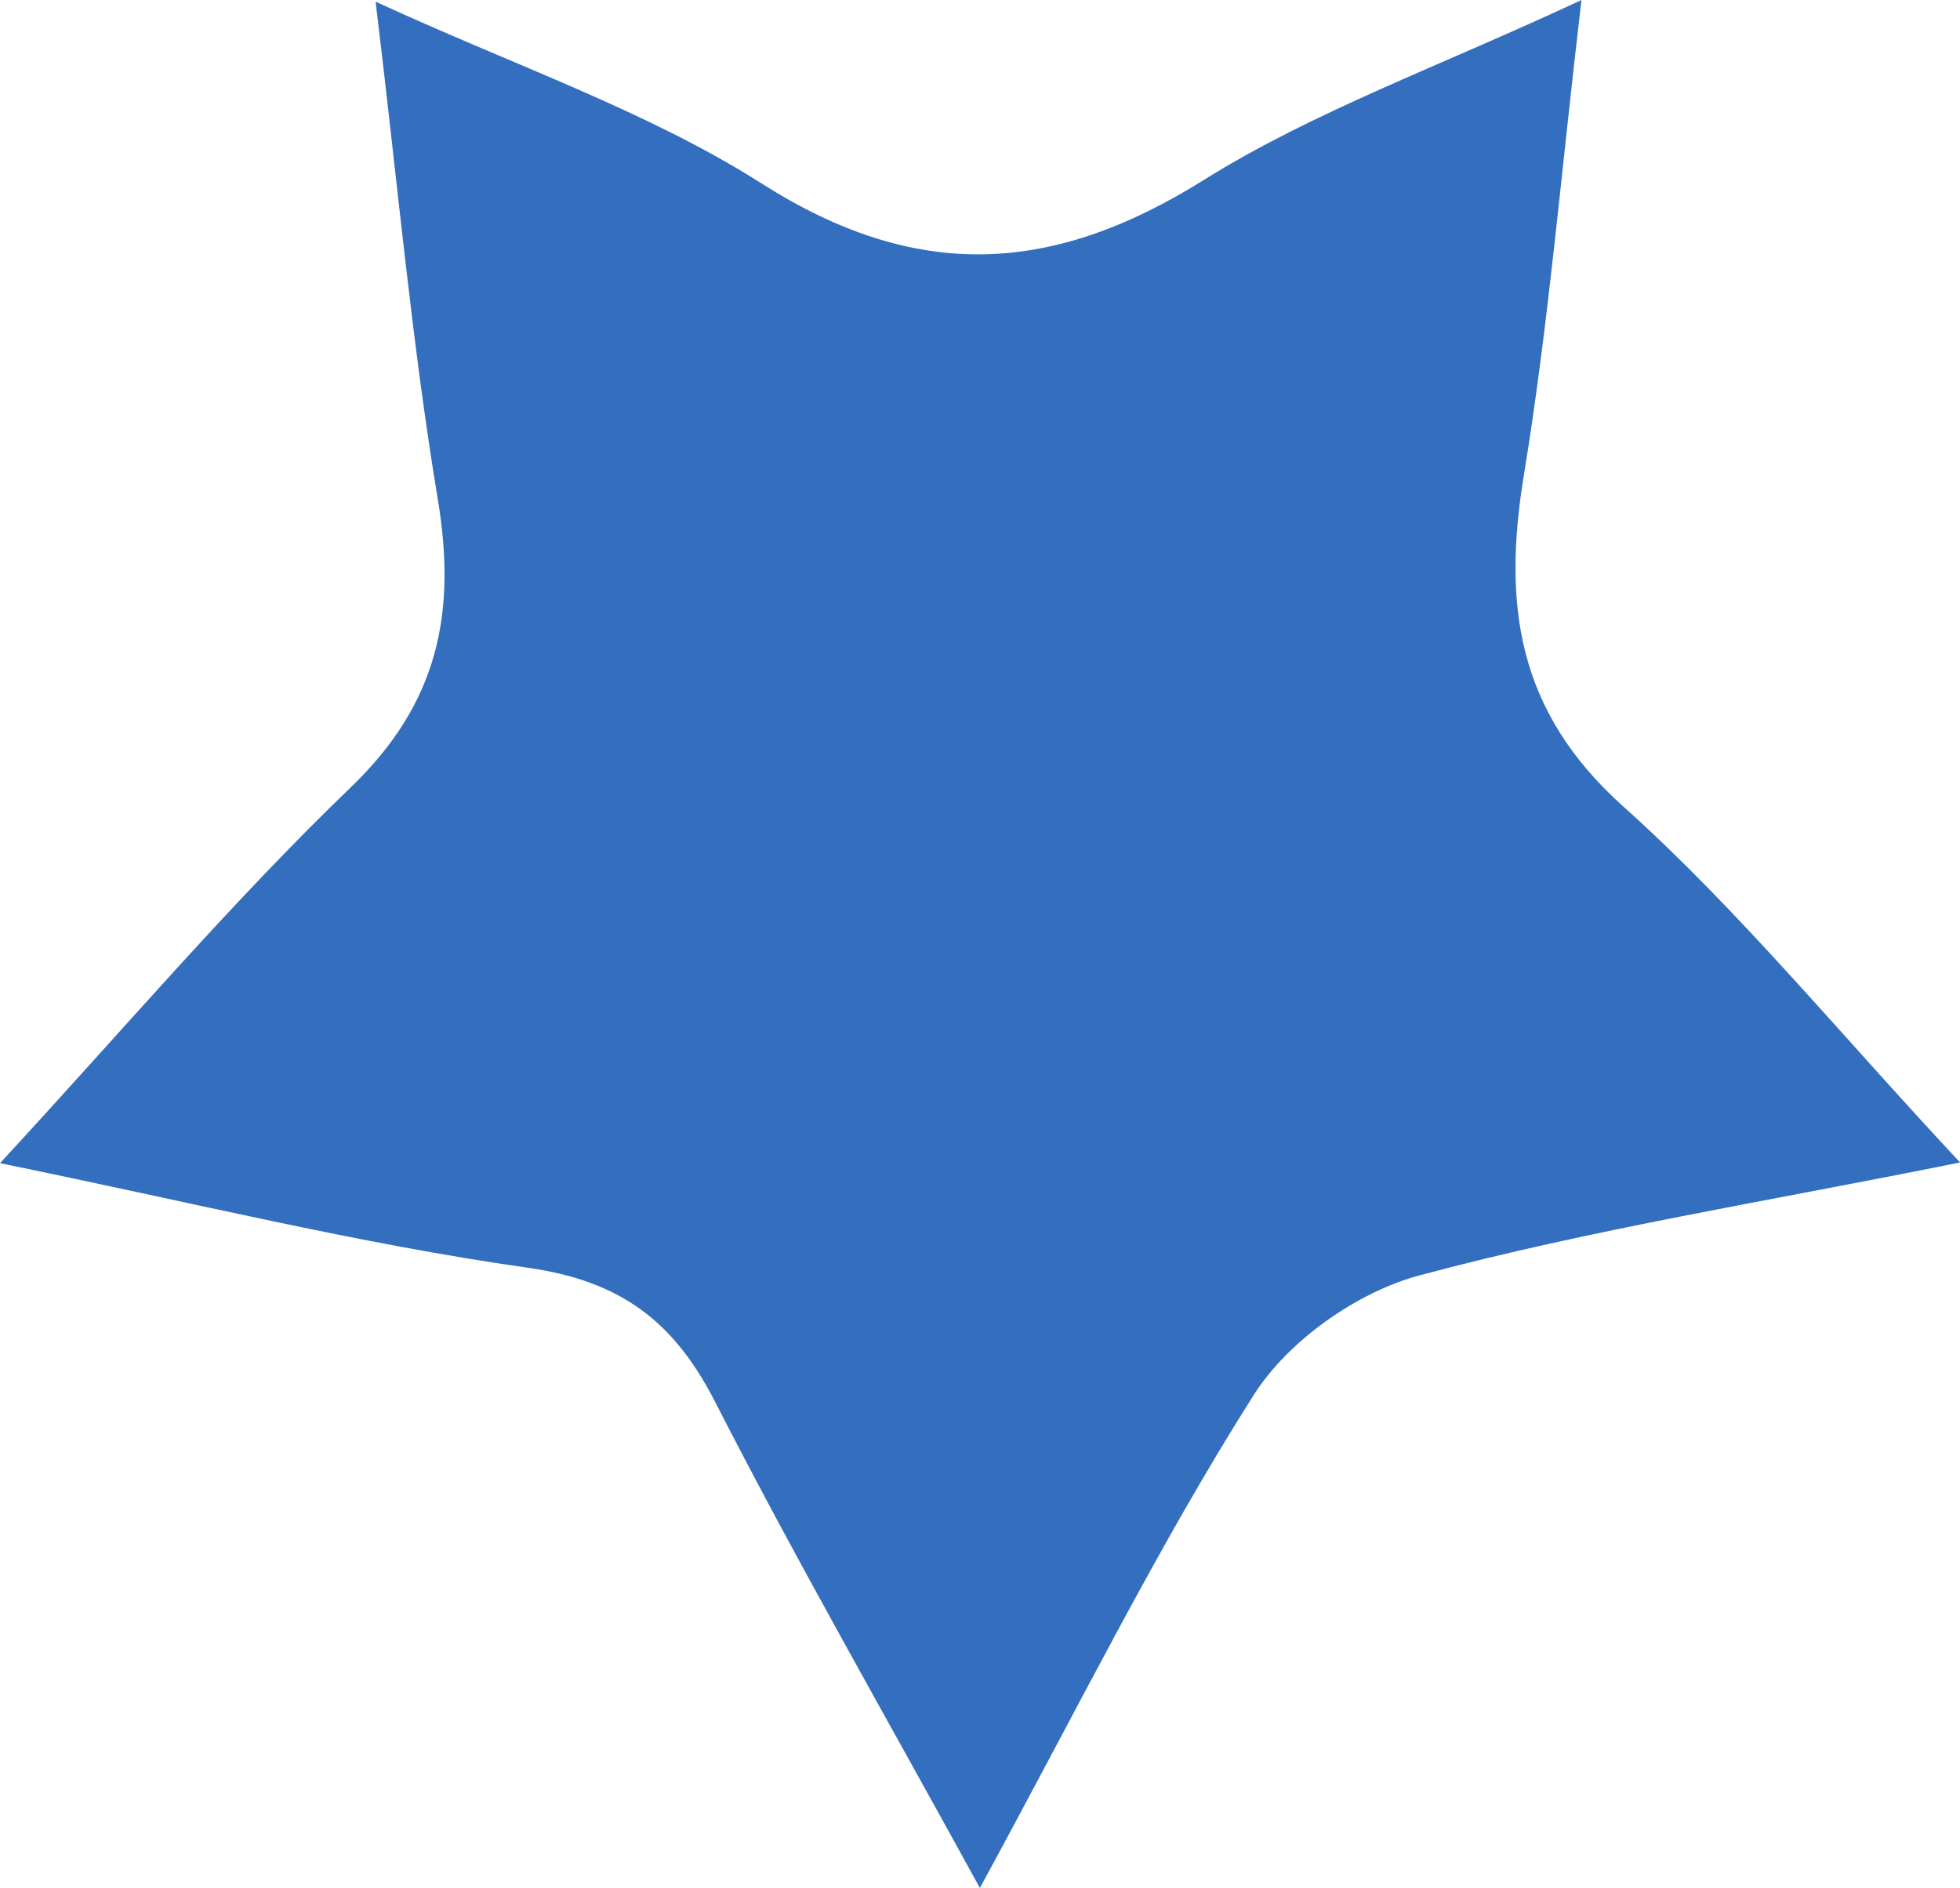
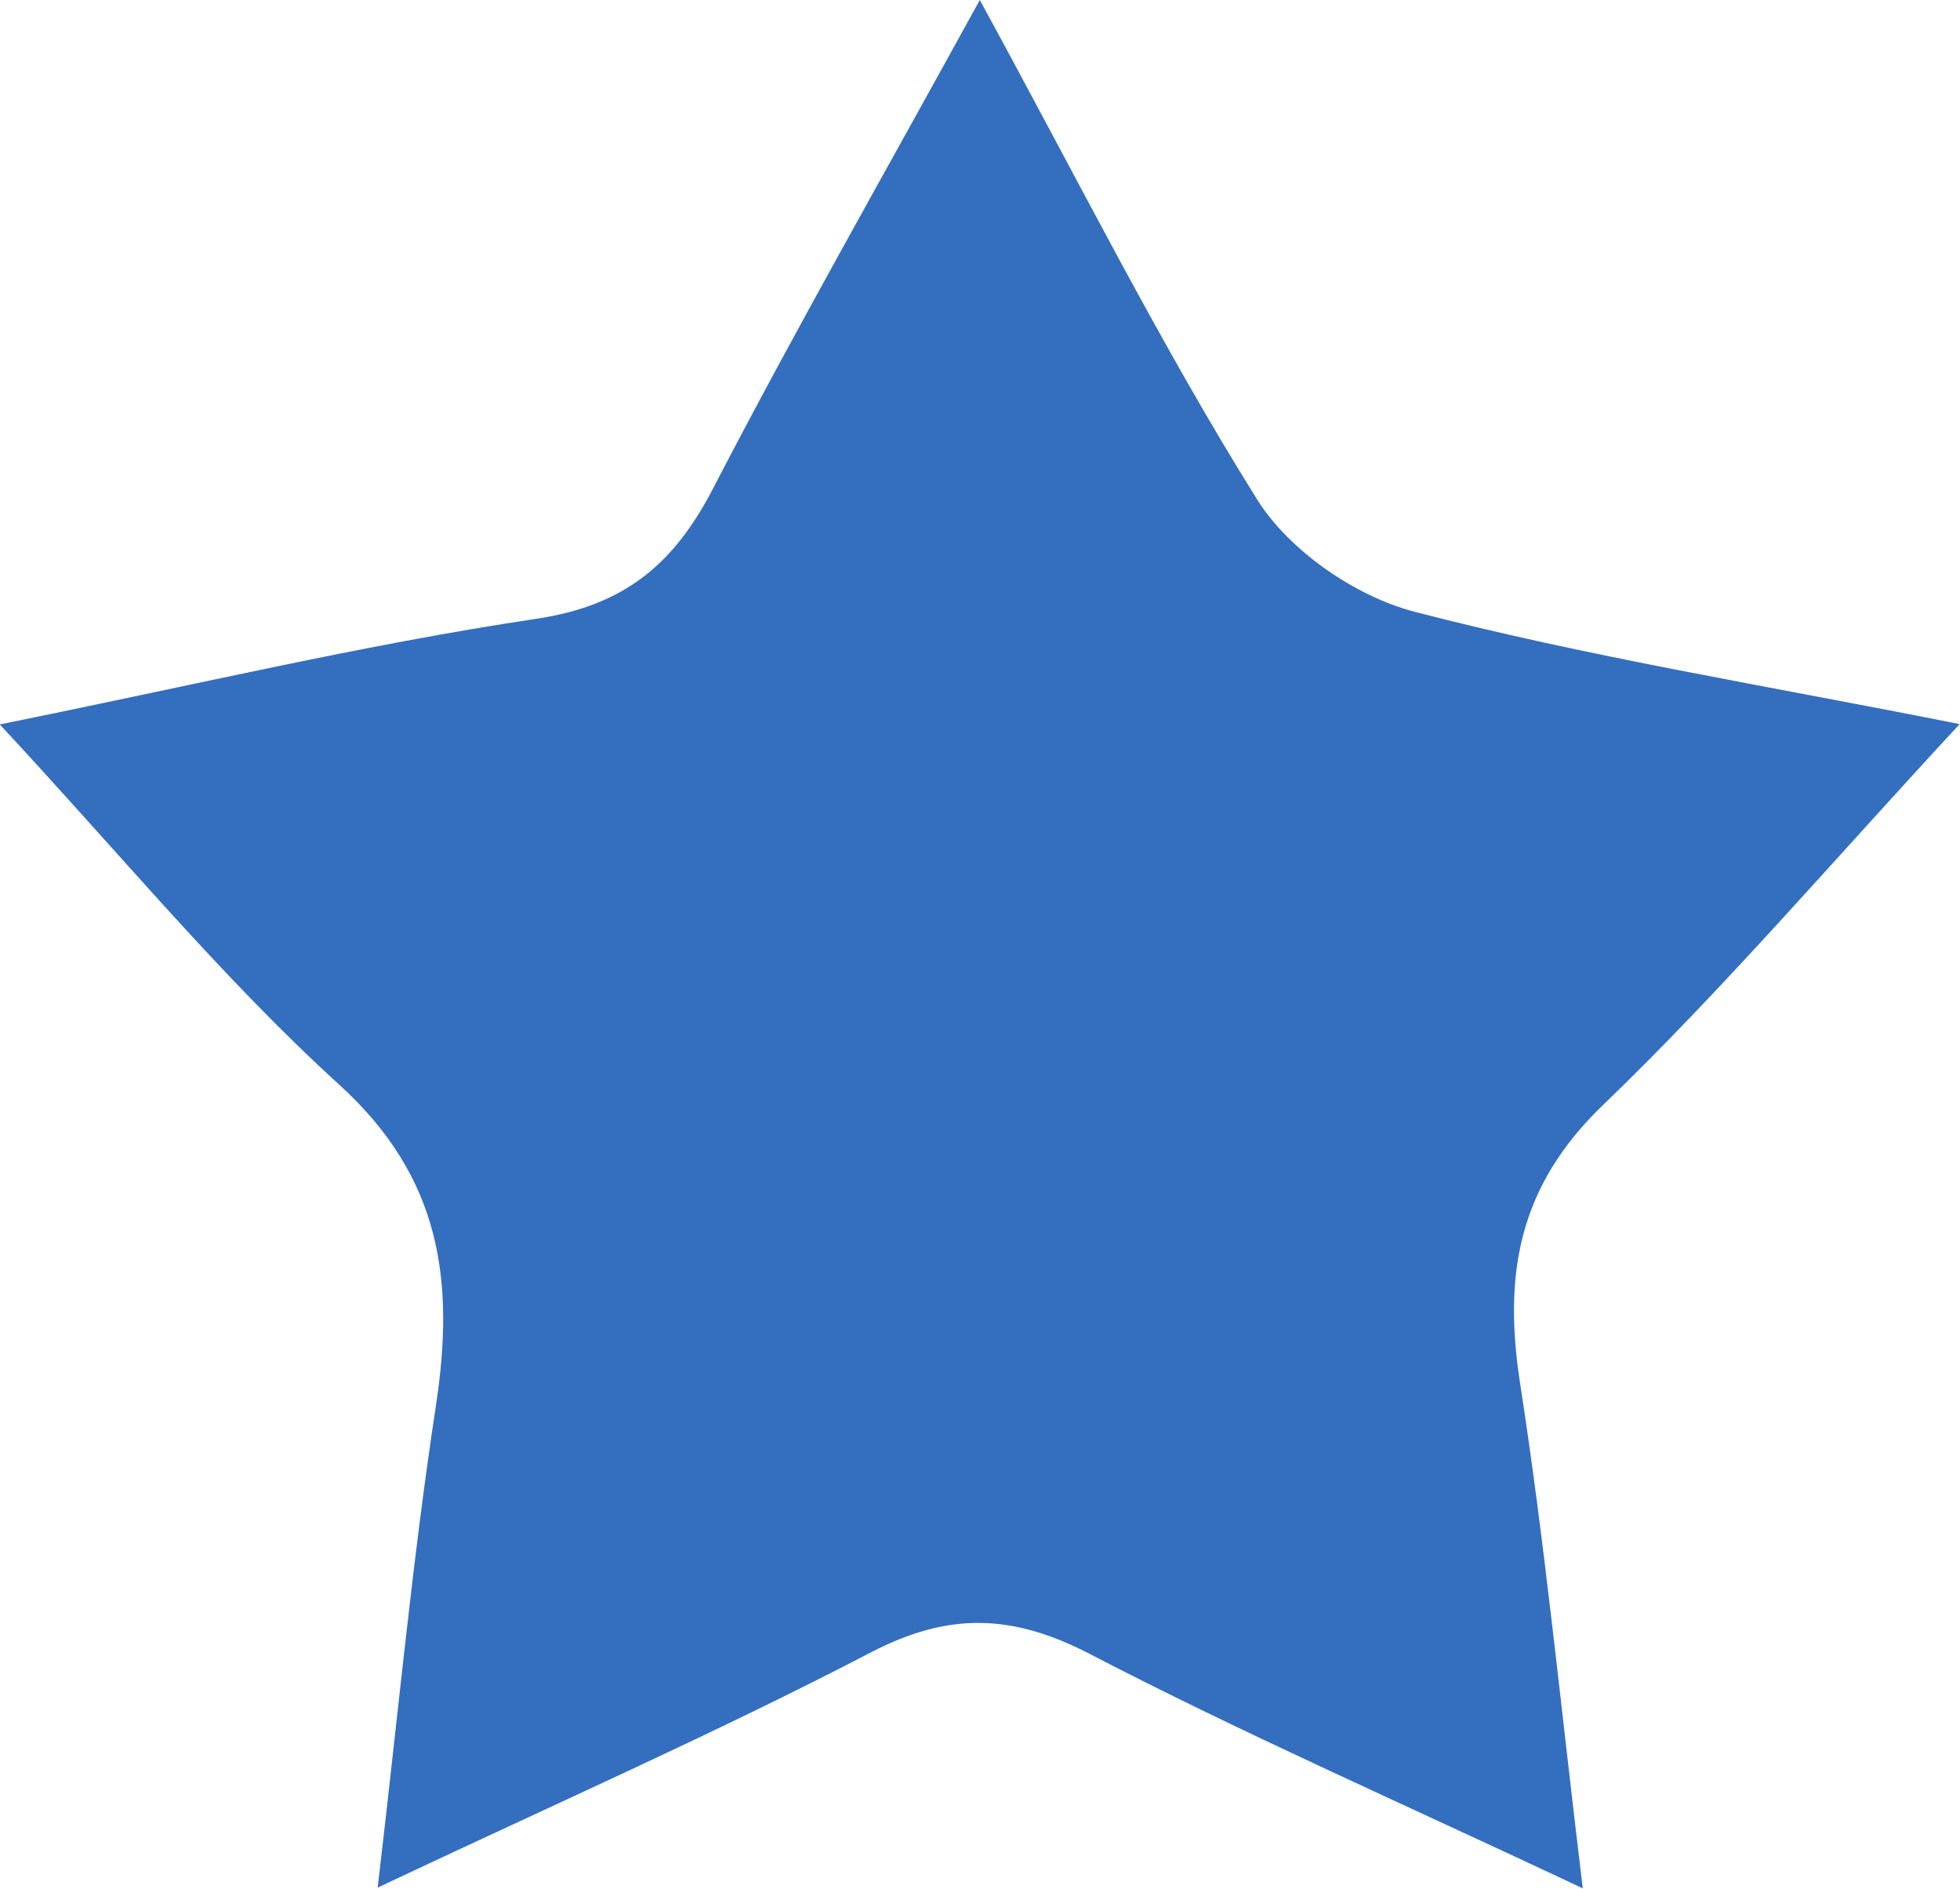
- <svg xmlns="http://www.w3.org/2000/svg" width="6.71mm" height="6.463mm" viewBox="0 0 6.71 6.463" version="1.1" id="svg1">
+ <svg xmlns="http://www.w3.org/2000/svg" width="6.713mm" height="6.466mm" viewBox="0 0 6.713 6.466" version="1.1" id="svg1">
  <defs id="defs1">
-     <clipPath clipPathUnits="userSpaceOnUse" id="clipPath3852-2">
-       <path d="m 396.5,522.5 h 178.999 v 251 H 396.5 Z" transform="translate(-564.4605,-572.2159)" id="path3852-4" />
+     <clipPath clipPathUnits="userSpaceOnUse" id="clipPath3850">
+       <path d="m 396.5,522.5 h 178.999 v 251 H 396.5 Z" transform="translate(-419.001,-724.012)" id="path3850" />
+     </clipPath>
+     <clipPath clipPathUnits="userSpaceOnUse" id="clipPath3852">
+       <path d="m 396.5,522.5 h 178.999 v 251 H 396.5 Z" transform="translate(-564.4605,-572.2159)" id="path3852" />
    </clipPath>
  </defs>
-   <g id="layer1" transform="translate(-333.5134,-109.9478)">
-     <path id="path3851-0" d="m 0,0 c -0.199,-1.687 -0.32,-3.152 -0.557,-4.599 -0.208,-1.261 -0.074,-2.297 0.961,-3.225 1.121,-1.005 2.084,-2.187 3.27,-3.456 -1.875,-0.379 -3.586,-0.65 -5.25,-1.097 -0.605,-0.163 -1.273,-0.635 -1.606,-1.162 -0.935,-1.473 -1.71,-3.048 -2.656,-4.781 -0.917,1.672 -1.78,3.174 -2.568,4.714 -0.399,0.781 -0.913,1.176 -1.818,1.304 -1.648,0.234 -3.271,0.637 -5.123,1.015 1.198,1.296 2.244,2.531 3.403,3.646 0.849,0.815 1.03,1.69 0.845,2.8 -0.253,1.522 -0.389,3.065 -0.603,4.825 1.353,-0.624 2.635,-1.059 3.745,-1.764 1.501,-0.955 2.816,-0.89 4.291,0.033 C -2.596,-1.079 -1.379,-0.645 0,0" style="fill:#346ebf;fill-opacity:1;fill-rule:nonzero;stroke:none" transform="matrix(0.3527778,0,0,-0.3527778,338.9275,109.9478)" clip-path="url(#clipPath3852-2)" />
+   <g id="layer1" transform="translate(-326.6675,-108.5231)">
+     <g id="group-MC11" transform="matrix(0.2645833,0,0,0.2645833,-2771.423,59.52061)">
+       <path id="path3849" d="M 0,0 C -1.773,0.835 -3.306,1.506 -4.788,2.276 -5.536,2.663 -6.153,2.684 -6.908,2.292 -8.419,1.506 -9.981,0.819 -11.7,0.007 c 0.2,1.691 0.338,3.189 0.565,4.674 0.185,1.211 0.054,2.217 -0.936,3.118 -1.136,1.033 -2.12,2.233 -3.298,3.499 1.874,0.378 3.53,0.774 5.207,1.025 0.86,0.128 1.337,0.531 1.717,1.263 0.8,1.543 1.663,3.054 2.591,4.744 0.952,-1.742 1.75,-3.342 2.694,-4.851 0.311,-0.496 0.953,-0.938 1.525,-1.087 C 0.042,11.956 1.76,11.679 3.659,11.301 2.419,9.964 1.363,8.726 0.196,7.603 -0.625,6.814 -0.772,5.96 -0.609,4.905 -0.367,3.345 -0.215,1.771 0,0" style="fill:#346ebf;fill-opacity:1;fill-rule:nonzero;stroke:none" transform="matrix(1.333333,0,0,-1.333333,11426.668,90.65067)" clip-path="url(#clipPath3850)" />
+       <path id="path3851" d="m 0,0 c -0.199,-1.687 -0.32,-3.152 -0.557,-4.599 -0.208,-1.261 -0.074,-2.297 0.961,-3.225 1.121,-1.005 2.084,-2.187 3.27,-3.456 -1.875,-0.379 -3.586,-0.65 -5.25,-1.097 -0.605,-0.163 -1.273,-0.635 -1.606,-1.162 -0.935,-1.473 -1.71,-3.048 -2.656,-4.781 -0.917,1.672 -1.78,3.174 -2.568,4.714 -0.399,0.781 -0.913,1.176 -1.818,1.304 -1.648,0.234 -3.271,0.637 -5.123,1.015 1.198,1.296 2.244,2.531 3.403,3.646 0.849,0.815 1.03,1.69 0.845,2.8 -0.253,1.522 -0.389,3.065 -0.603,4.825 1.353,-0.624 2.635,-1.059 3.745,-1.764 1.501,-0.955 2.816,-0.89 4.291,0.033 C -2.596,-1.079 -1.379,-0.645 0,0" style="fill:#346ebf;fill-opacity:1;fill-rule:nonzero;stroke:none" transform="matrix(1.333333,0,0,-1.333333,11620.614,293.0455)" clip-path="url(#clipPath3852)" />
+       <path id="path1" d="M 0,0 C -1.773,0.835 -3.306,1.506 -4.788,2.276 -5.536,2.663 -6.153,2.684 -6.908,2.292 -8.419,1.506 -9.981,0.819 -11.7,0.007 c 0.2,1.691 0.338,3.189 0.565,4.674 0.185,1.211 0.054,2.217 -0.936,3.118 -1.136,1.033 -2.12,2.233 -3.298,3.499 1.874,0.378 3.53,0.774 5.207,1.025 0.86,0.128 1.337,0.531 1.717,1.263 0.8,1.543 1.663,3.054 2.591,4.744 0.952,-1.742 1.75,-3.342 2.694,-4.851 0.311,-0.496 0.953,-0.938 1.525,-1.087 C 0.042,11.956 1.76,11.679 3.659,11.301 2.419,9.964 1.363,8.726 0.196,7.603 -0.625,6.814 -0.772,5.96 -0.609,4.905 -0.367,3.345 -0.215,1.771 0,0" style="fill:#346ebf;fill-opacity:1;fill-rule:nonzero;stroke:none" transform="matrix(1.333333,0,0,-1.333333,11729.81,209.6461)" clip-path="url(#clipPath3850)" />
+     </g>
  </g>
</svg>
